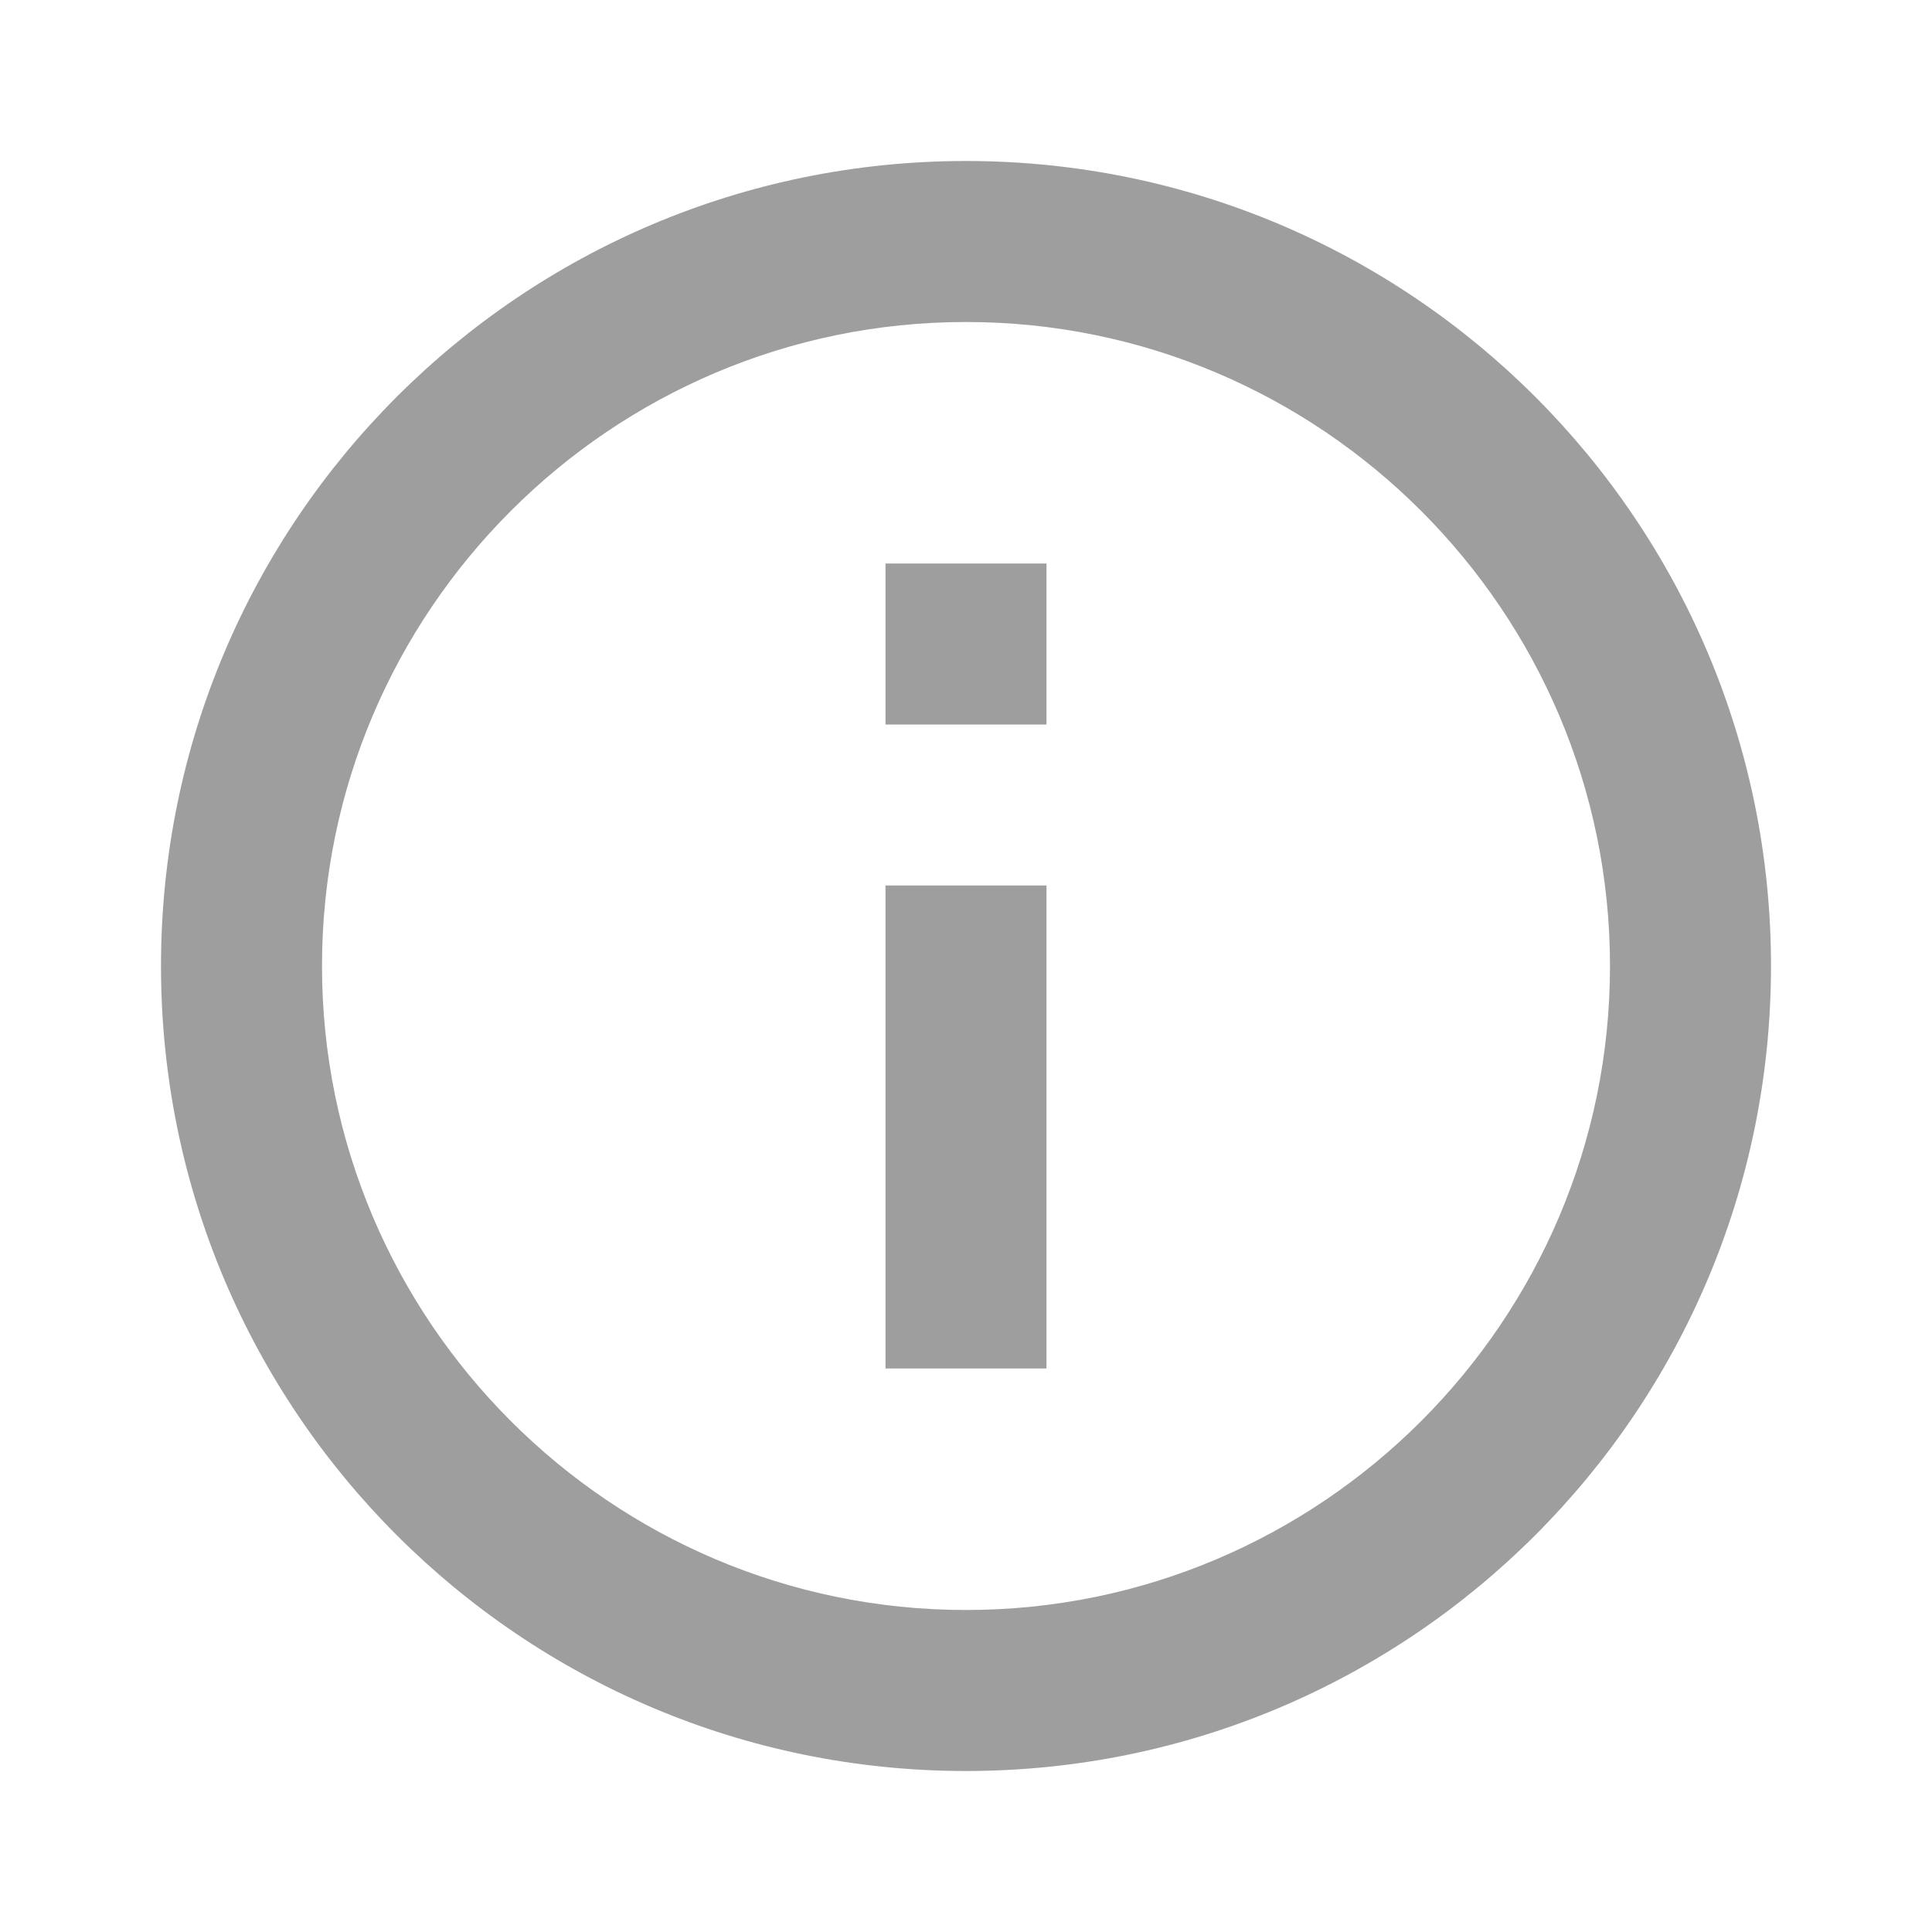
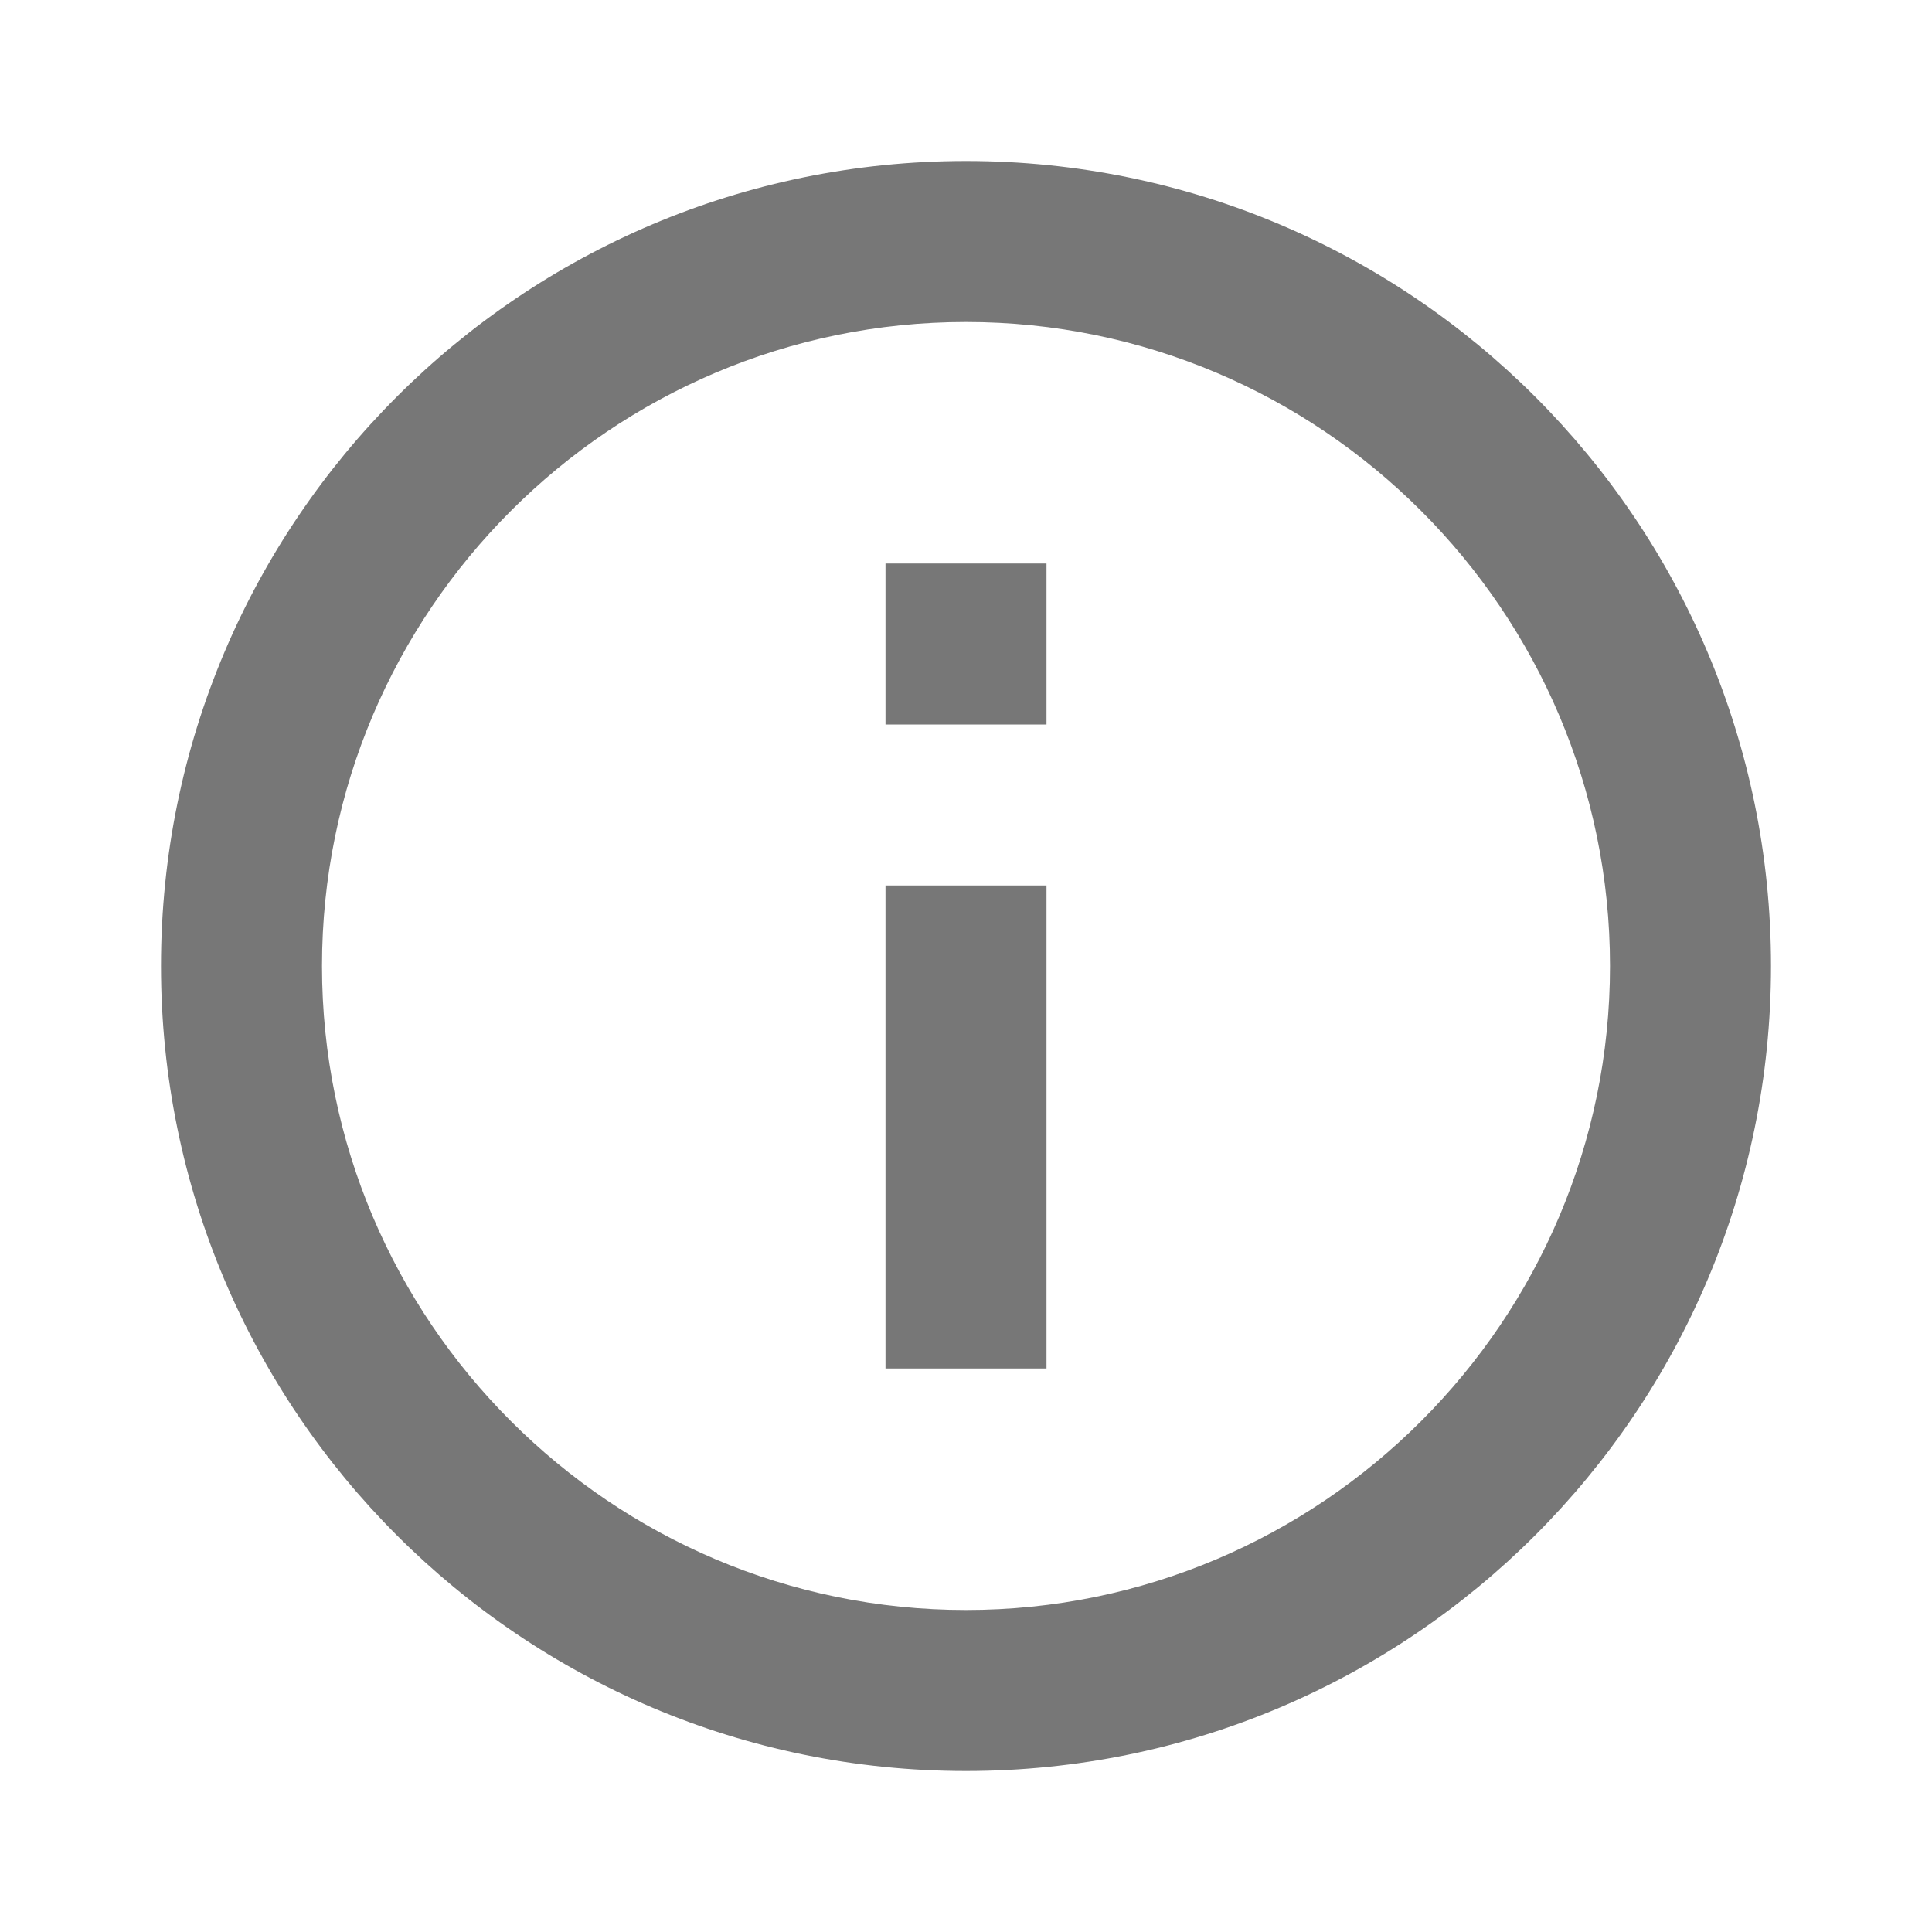
<svg xmlns="http://www.w3.org/2000/svg" viewBox="0 0 24 24">
-   <path d="M11,9H13V7H11M12,20C7.59,20 4,16.41 4,12C4,7.59 7.59,4 12,4C16.41,4 20,7.59 20,12C20,16.41 16.41,20 12,20M12,2A10,10 0 0,0 2,12A10,10 0 0,0 12,22A10,10 0 0,0 22,12A10,10 0 0,0 12,2M11,17H13V11H11V17Z" style="fill:#9E9E9E" />
+   <path d="M11,9H13V7H11M12,20C7.59,20 4,16.41 4,12C4,7.59 7.59,4 12,4C16.41,4 20,7.59 20,12C20,16.41 16.41,20 12,20M12,2A10,10 0 0,0 2,12A10,10 0 0,0 12,22A10,10 0 0,0 22,12A10,10 0 0,0 12,2M11,17H13V11H11V17Z" style="fill:#777" />
</svg>
